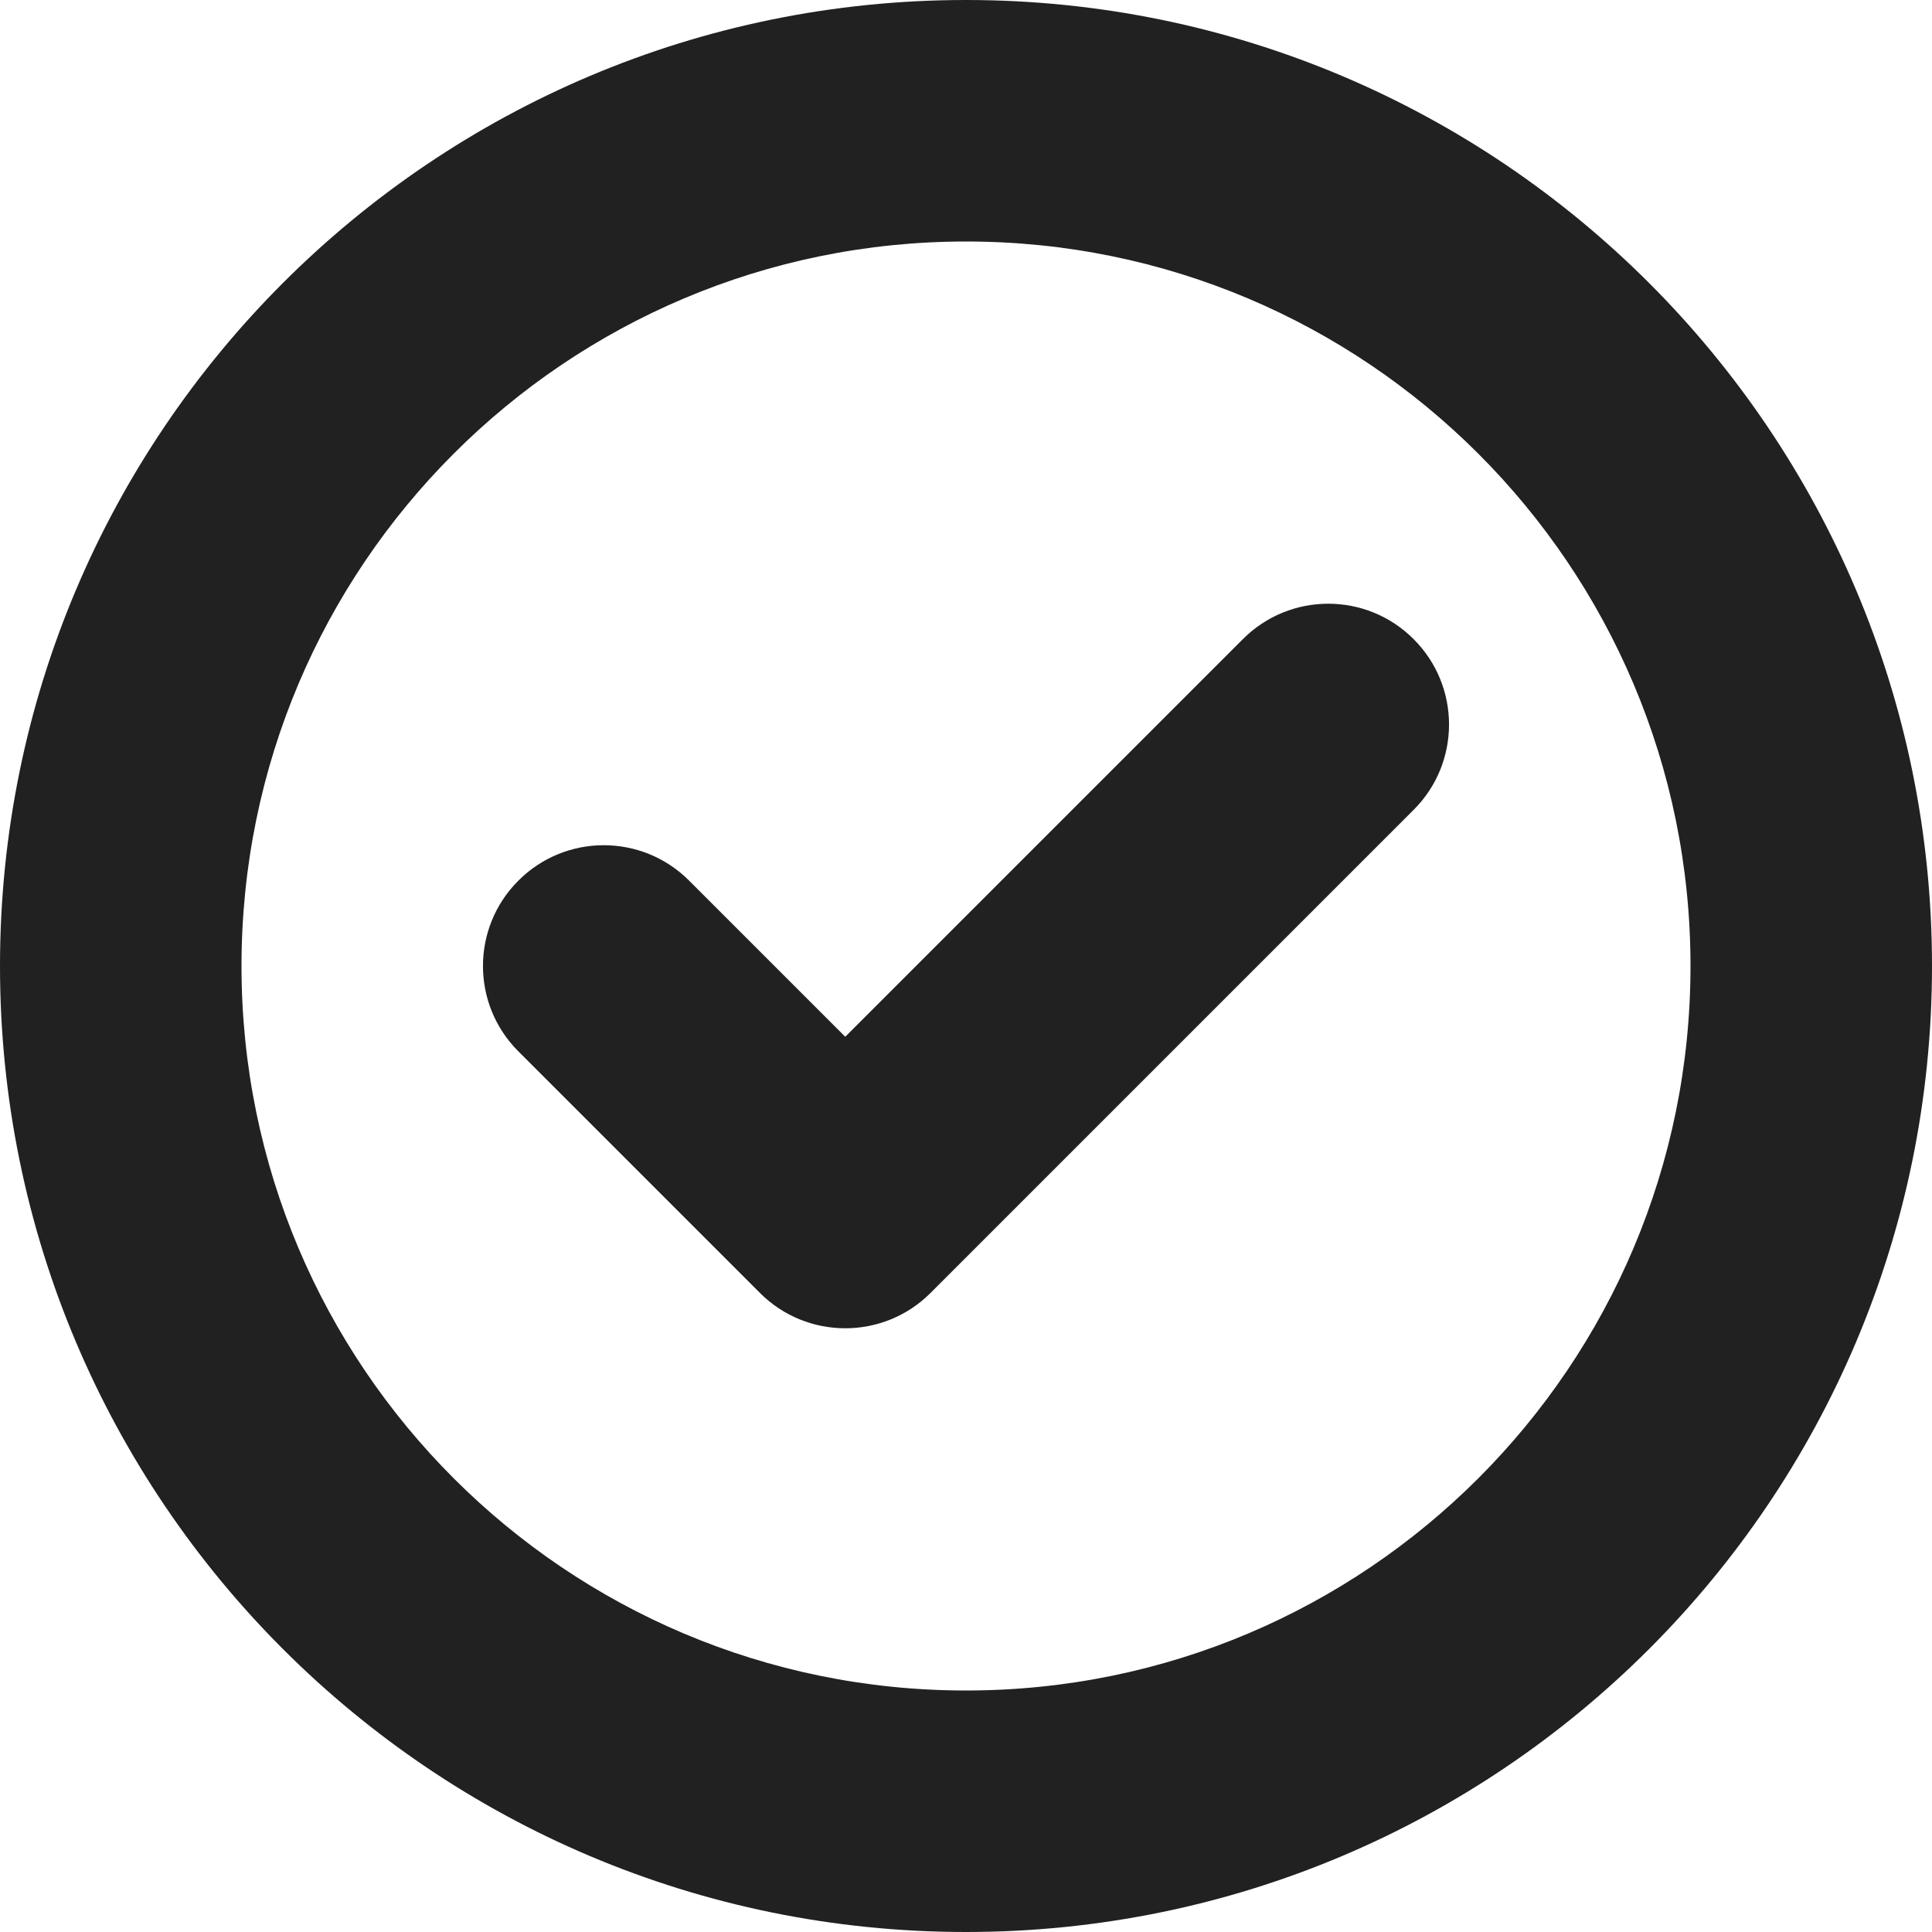
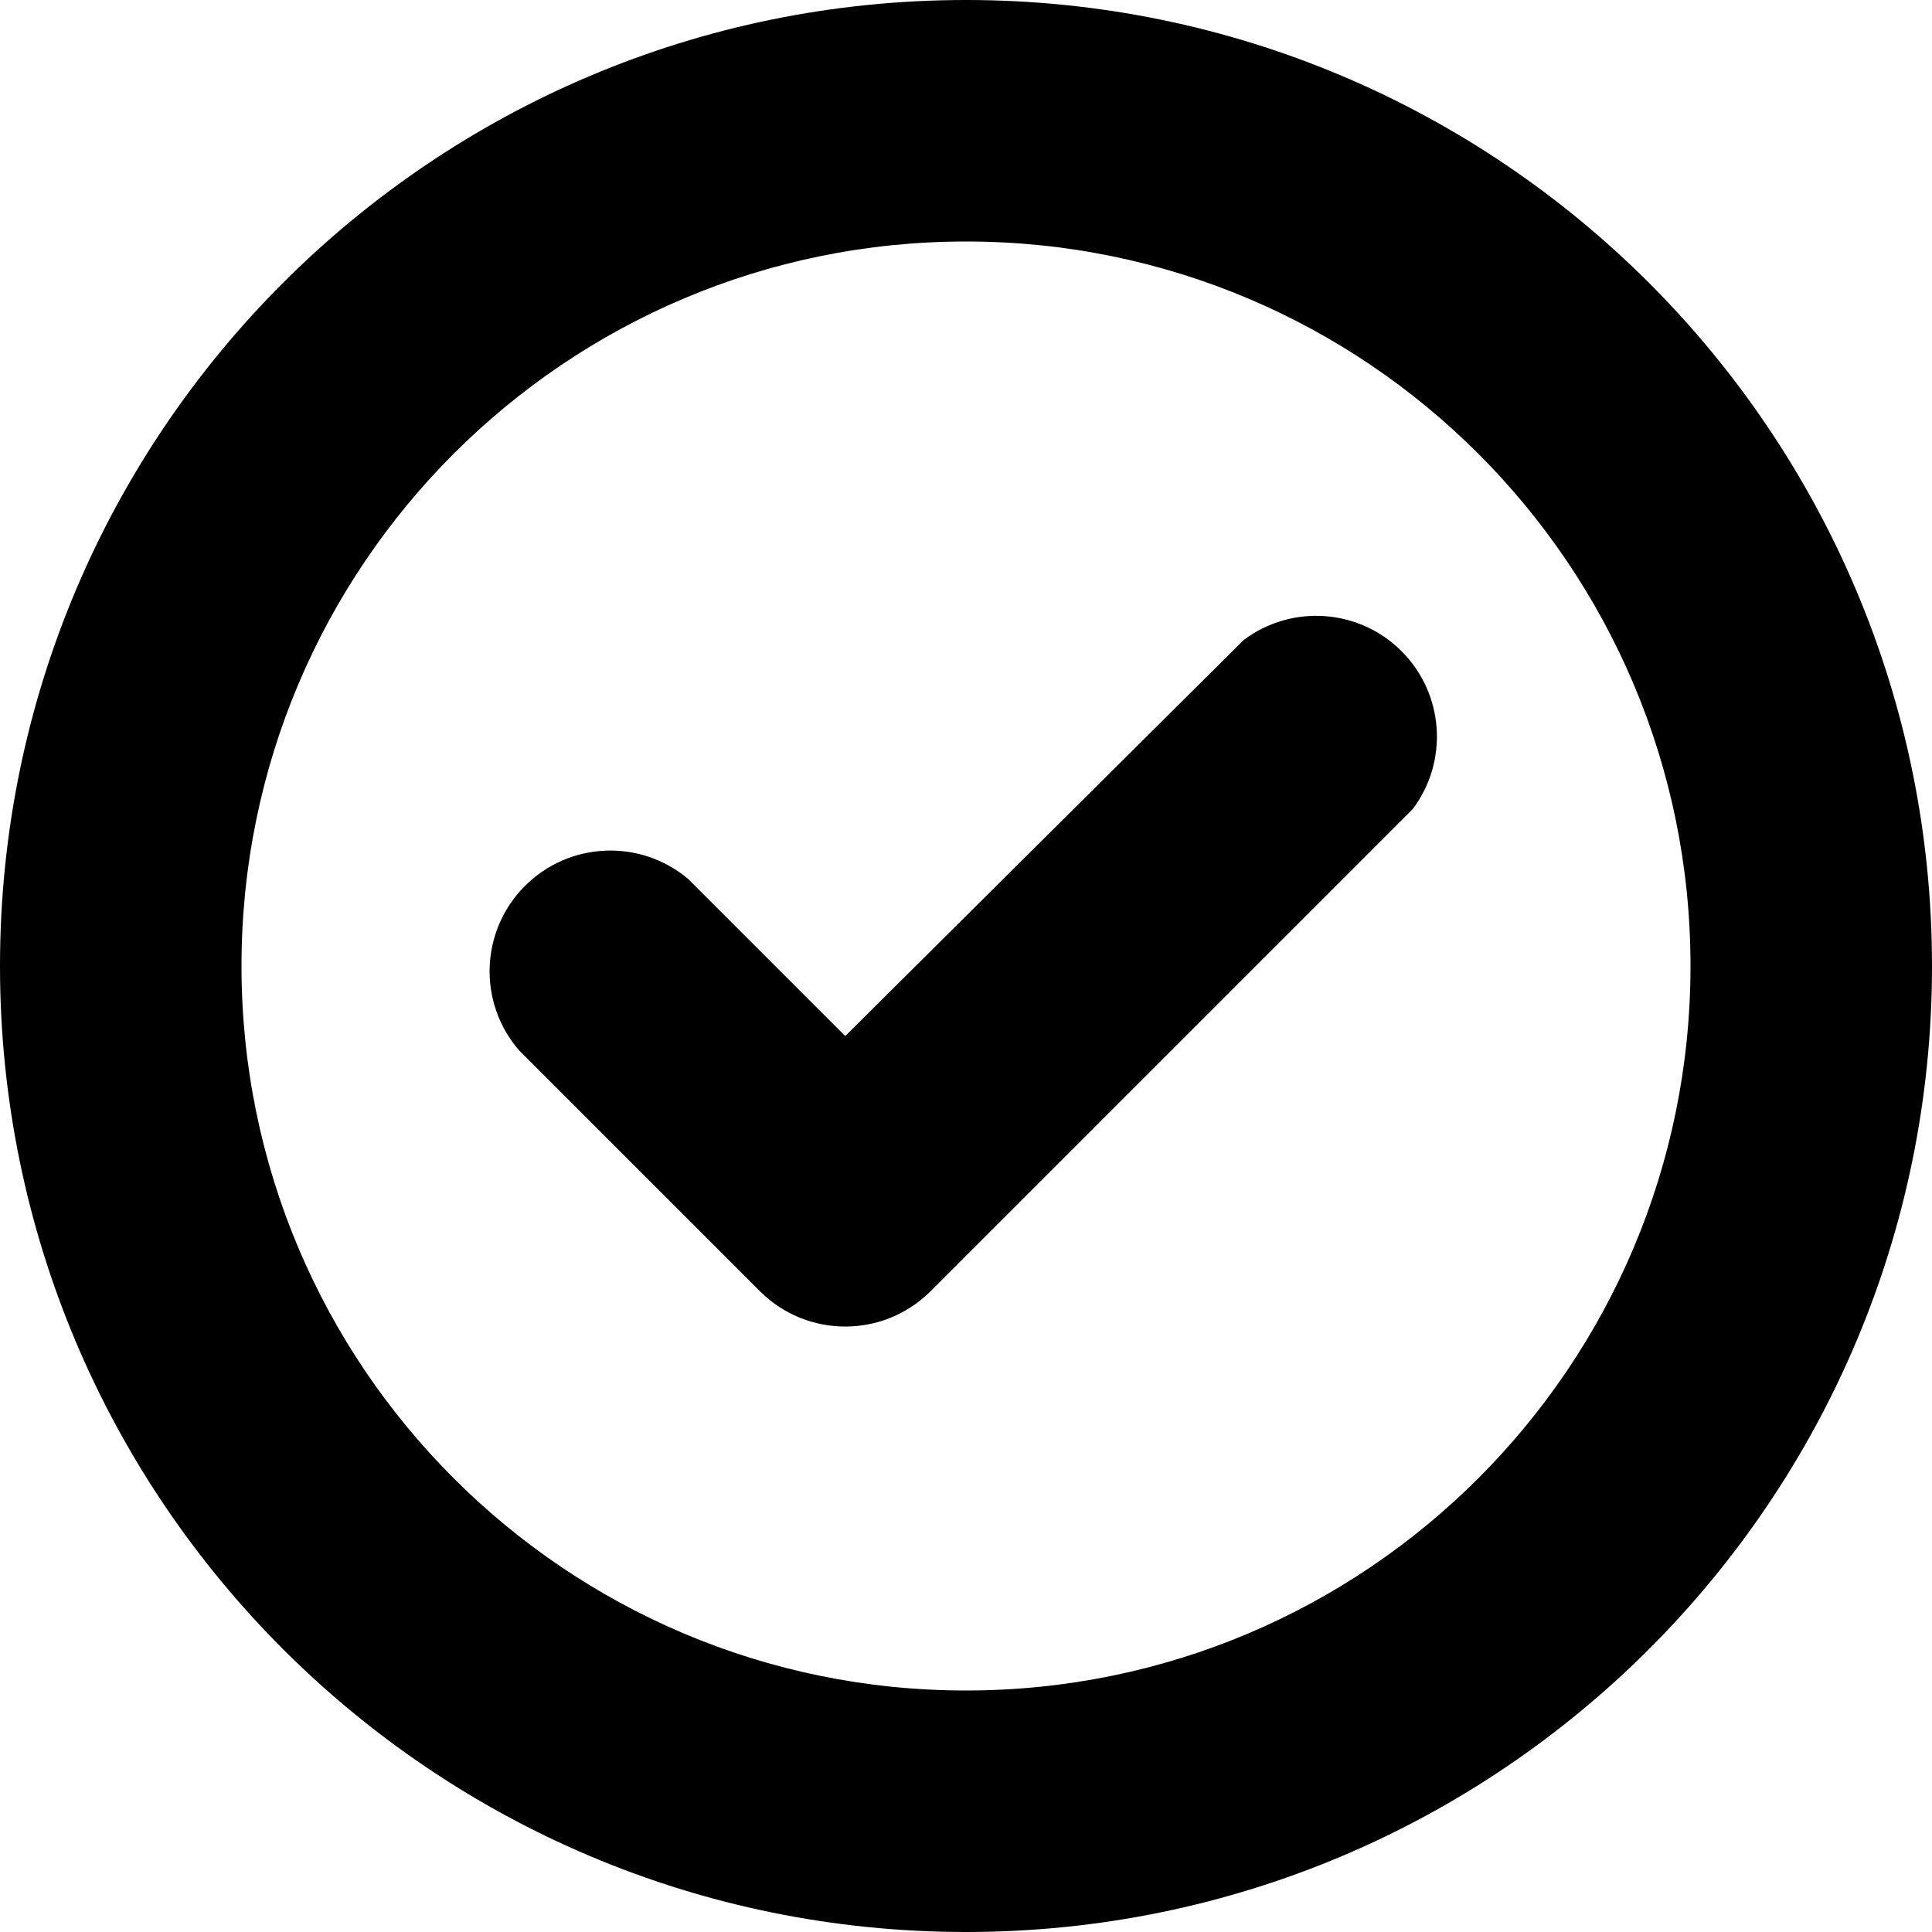
- <svg xmlns="http://www.w3.org/2000/svg" width="800px" height="800px" viewBox="0 0 16 16" fill="none">
-   <path d="M11.707 6.707C12.098 6.317 12.098 5.683 11.707 5.293C11.317 4.902 10.683 4.902 10.293 5.293L7 8.586L5.707 7.293C5.317 6.902 4.683 6.902 4.293 7.293C3.902 7.683 3.902 8.317 4.293 8.707L6.293 10.707C6.683 11.098 7.317 11.098 7.707 10.707L11.707 6.707Z" fill="#212121" />
-   <path d="M0 8C0 3.582 3.582 0 8 0C12.418 0 16 3.582 16 8C16 12.418 12.418 16 8 16C3.582 16 0 12.418 0 8ZM8 2C4.686 2 2 4.686 2 8C2 11.314 4.686 14 8 14C11.314 14 14 11.314 14 8C14 4.686 11.314 2 8 2Z" fill="#212121" />
+ <svg xmlns="http://www.w3.org/2000/svg" width="800" height="800" fill="none" viewBox="0 0 16 16">
+   <path fill="currentColor" d="M11.7 6.7a1 1 0 0 0-1.4-1.4L7 8.58l-1.3-1.3a1 1 0 0 0-1.4 1.42l2 2a1 1 0 0 0 1.4 0z" />
+   <path fill="currentColor" d="M0 8a8 8 0 1 1 16 0A8 8 0 0 1 0 8m8-6a6 6 0 1 0 0 12A6 6 0 0 0 8 2" />
</svg>
